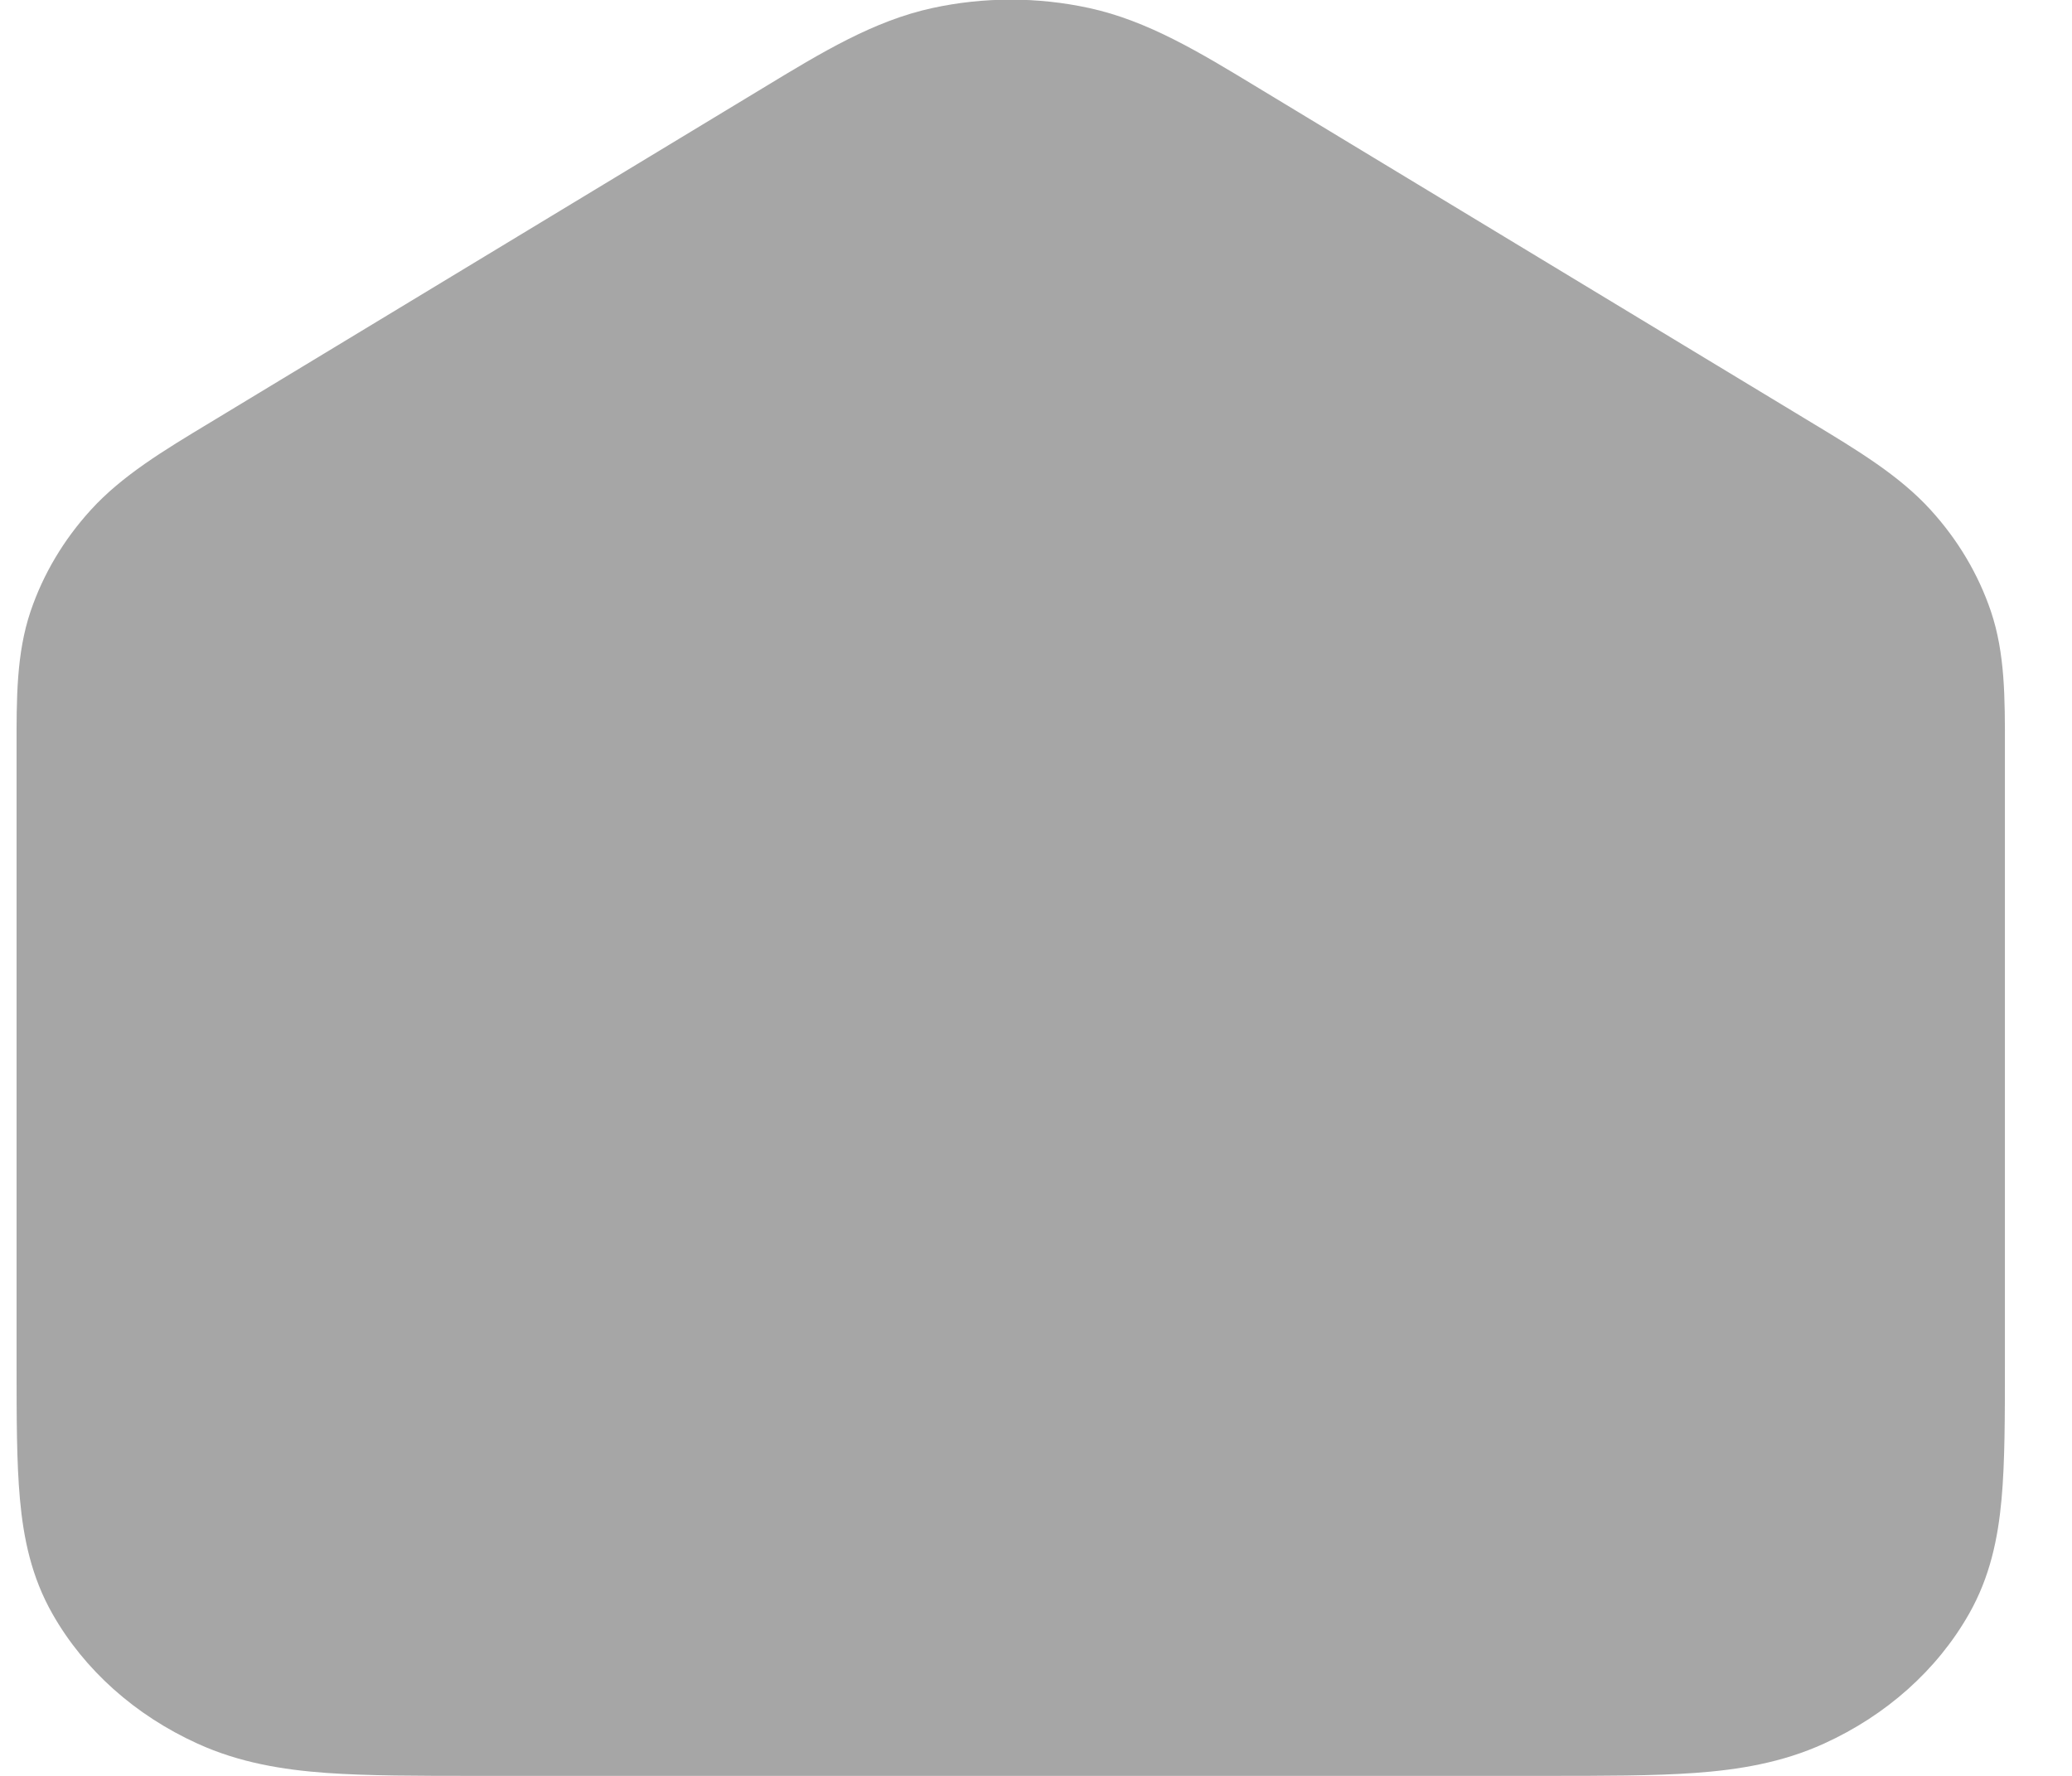
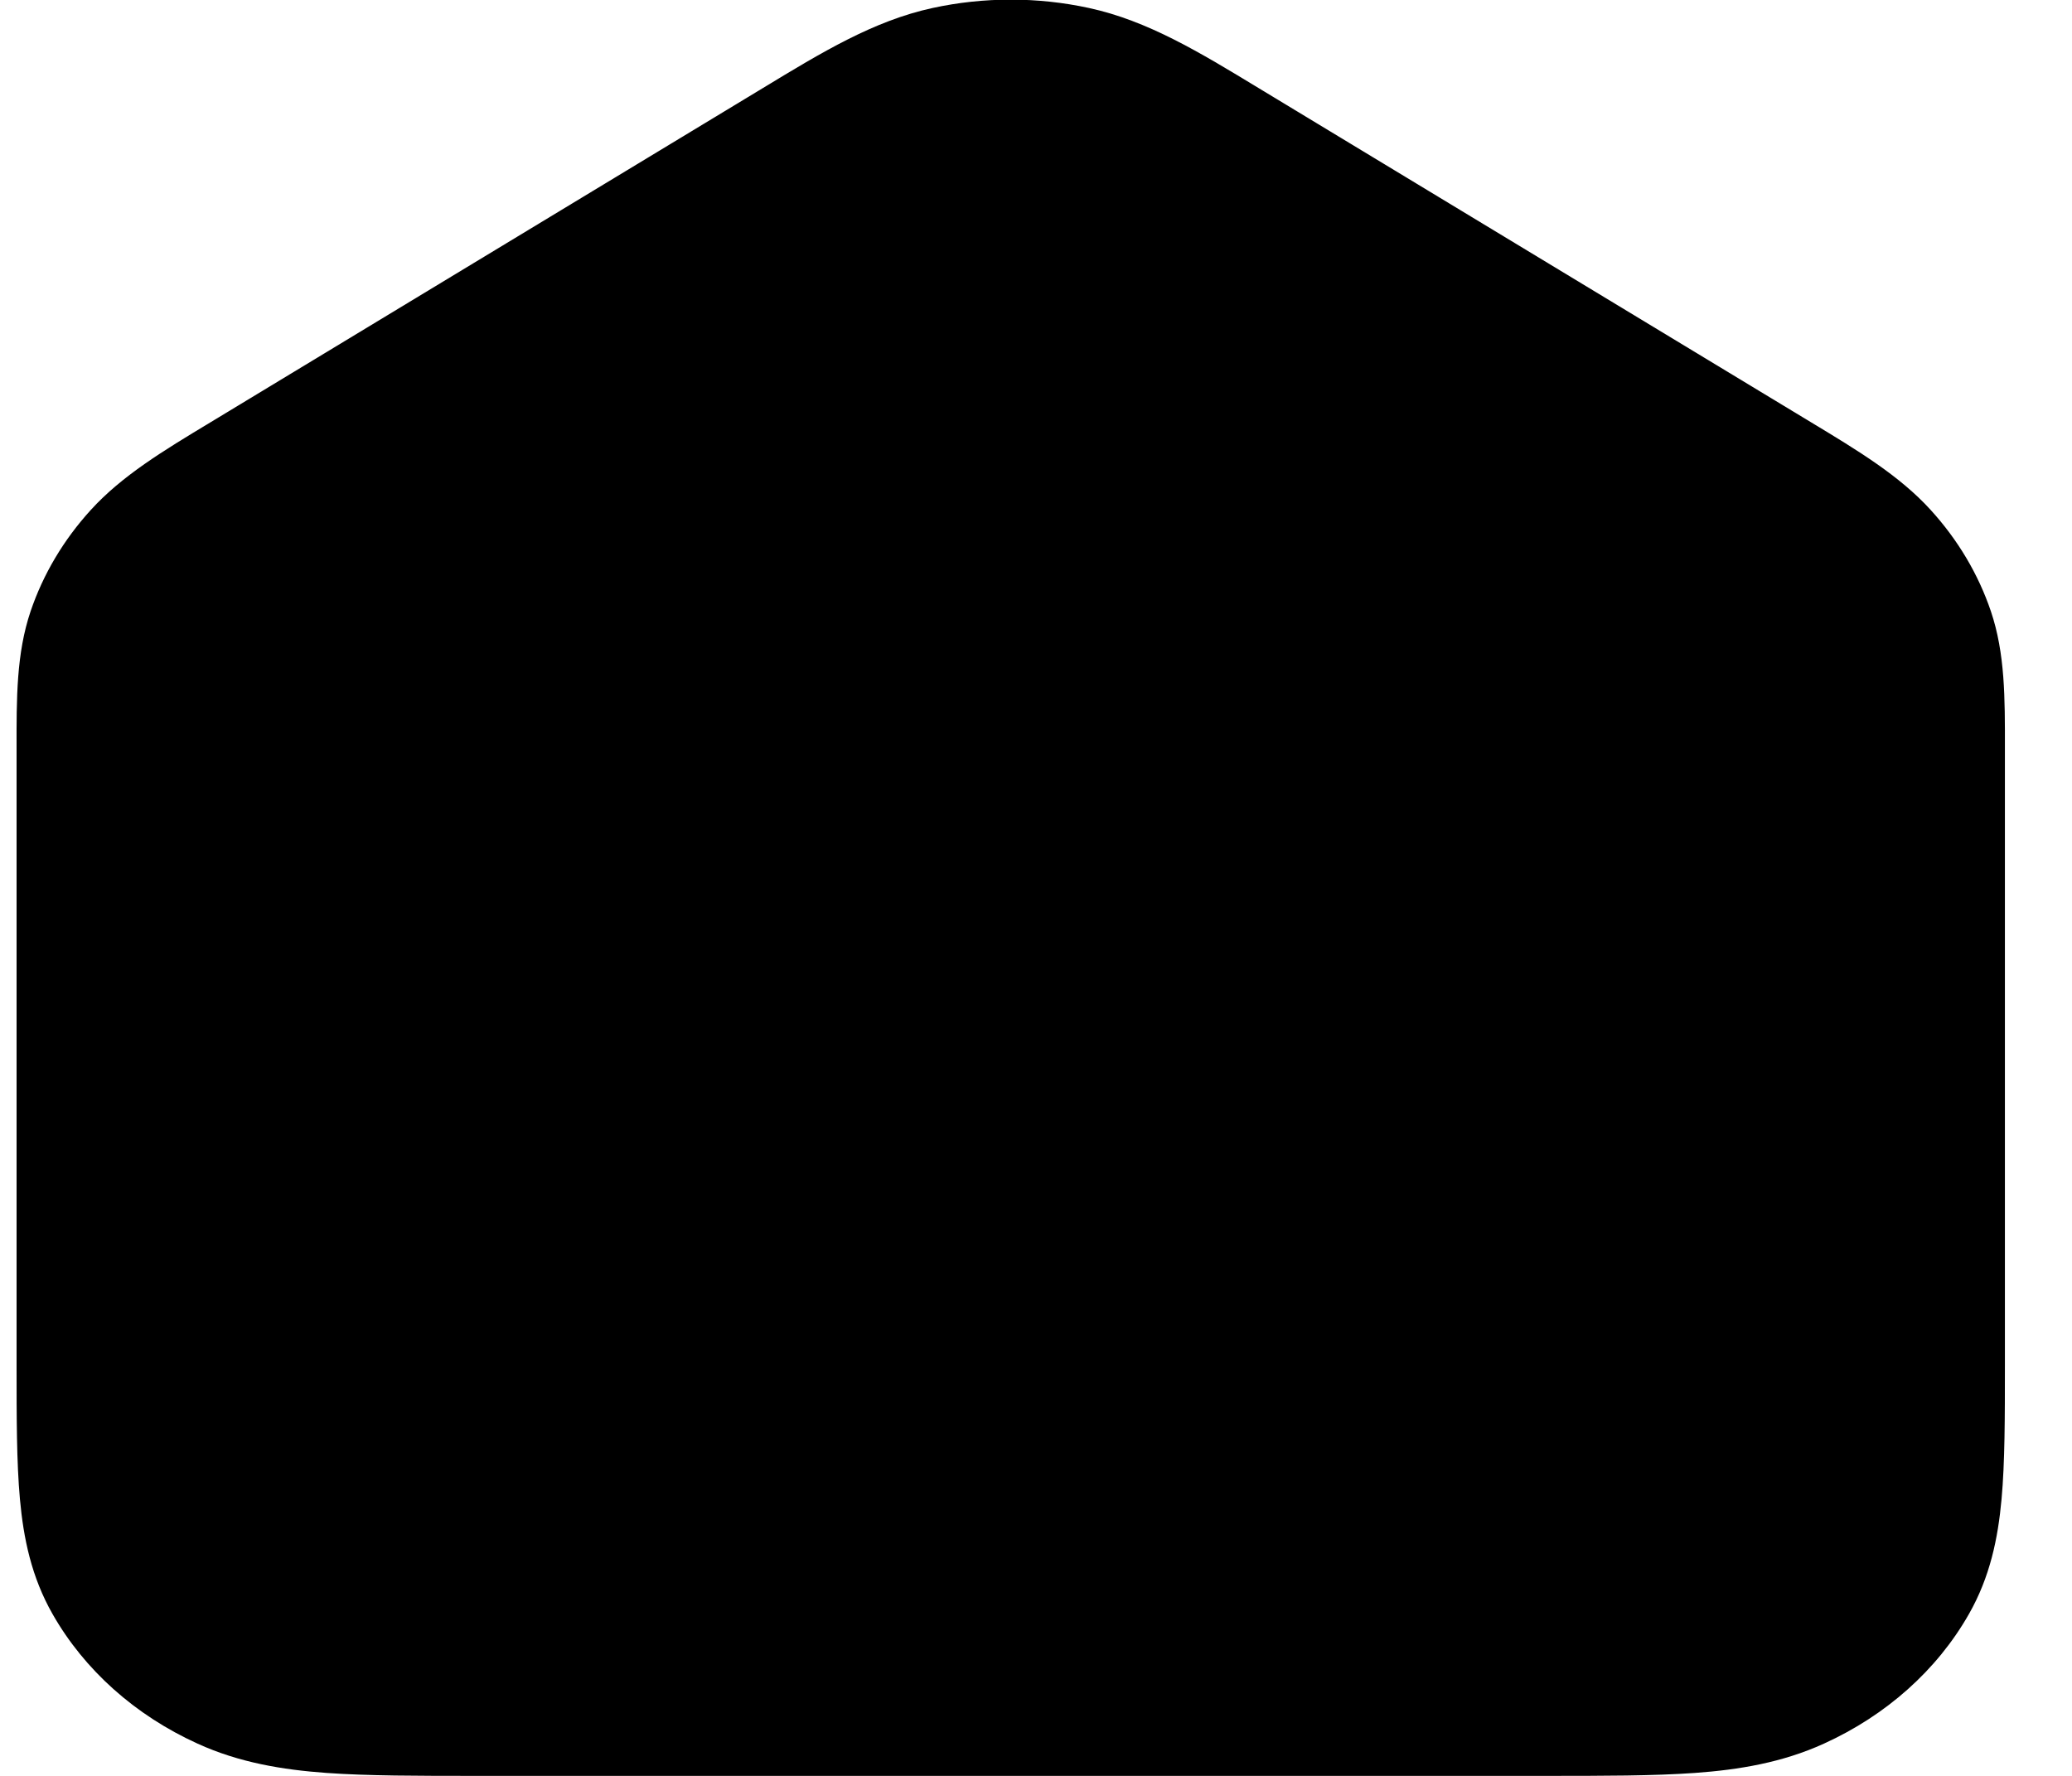
- <svg xmlns="http://www.w3.org/2000/svg" width="21" height="18" viewBox="0 0 21 18" fill="none">
-   <path d="M11.037 0.081C10.516 -0.032 9.972 -0.032 9.452 0.081C8.856 0.21 8.331 0.529 7.733 0.892L2.134 4.28C1.656 4.568 1.236 4.822 0.921 5.168C0.644 5.472 0.437 5.821 0.31 6.196C0.166 6.623 0.167 7.076 0.168 7.591L0.168 13.839C0.168 14.366 0.168 14.821 0.202 15.195C0.238 15.591 0.318 15.984 0.534 16.362C0.856 16.927 1.37 17.386 2.002 17.673C2.425 17.866 2.865 17.938 3.308 17.97C3.727 18 4.237 18 4.827 18H15.661C16.251 18 16.761 18 17.18 17.97C17.622 17.938 18.063 17.866 18.486 17.673C19.118 17.386 19.632 16.927 19.954 16.362C20.17 15.984 20.25 15.591 20.286 15.195C20.32 14.821 20.32 14.366 20.32 13.839L20.32 7.591C20.321 7.076 20.322 6.623 20.178 6.196C20.051 5.821 19.844 5.472 19.567 5.168C19.252 4.822 18.832 4.568 18.355 4.28L12.755 0.892C12.157 0.529 11.632 0.21 11.037 0.081Z" fill="#A6A6A6" />
+ <svg xmlns="http://www.w3.org/2000/svg" width="21" height="18" viewBox="0 0 21 18" fill="currentColor">
+   <path d="M11.037 0.081C10.516 -0.032 9.972 -0.032 9.452 0.081C8.856 0.21 8.331 0.529 7.733 0.892L2.134 4.28C1.656 4.568 1.236 4.822 0.921 5.168C0.644 5.472 0.437 5.821 0.31 6.196C0.166 6.623 0.167 7.076 0.168 7.591L0.168 13.839C0.168 14.366 0.168 14.821 0.202 15.195C0.238 15.591 0.318 15.984 0.534 16.362C0.856 16.927 1.37 17.386 2.002 17.673C2.425 17.866 2.865 17.938 3.308 17.97C3.727 18 4.237 18 4.827 18H15.661C16.251 18 16.761 18 17.18 17.97C17.622 17.938 18.063 17.866 18.486 17.673C19.118 17.386 19.632 16.927 19.954 16.362C20.17 15.984 20.25 15.591 20.286 15.195C20.32 14.821 20.32 14.366 20.32 13.839L20.32 7.591C20.321 7.076 20.322 6.623 20.178 6.196C20.051 5.821 19.844 5.472 19.567 5.168C19.252 4.822 18.832 4.568 18.355 4.28L12.755 0.892C12.157 0.529 11.632 0.21 11.037 0.081Z" />
</svg>
